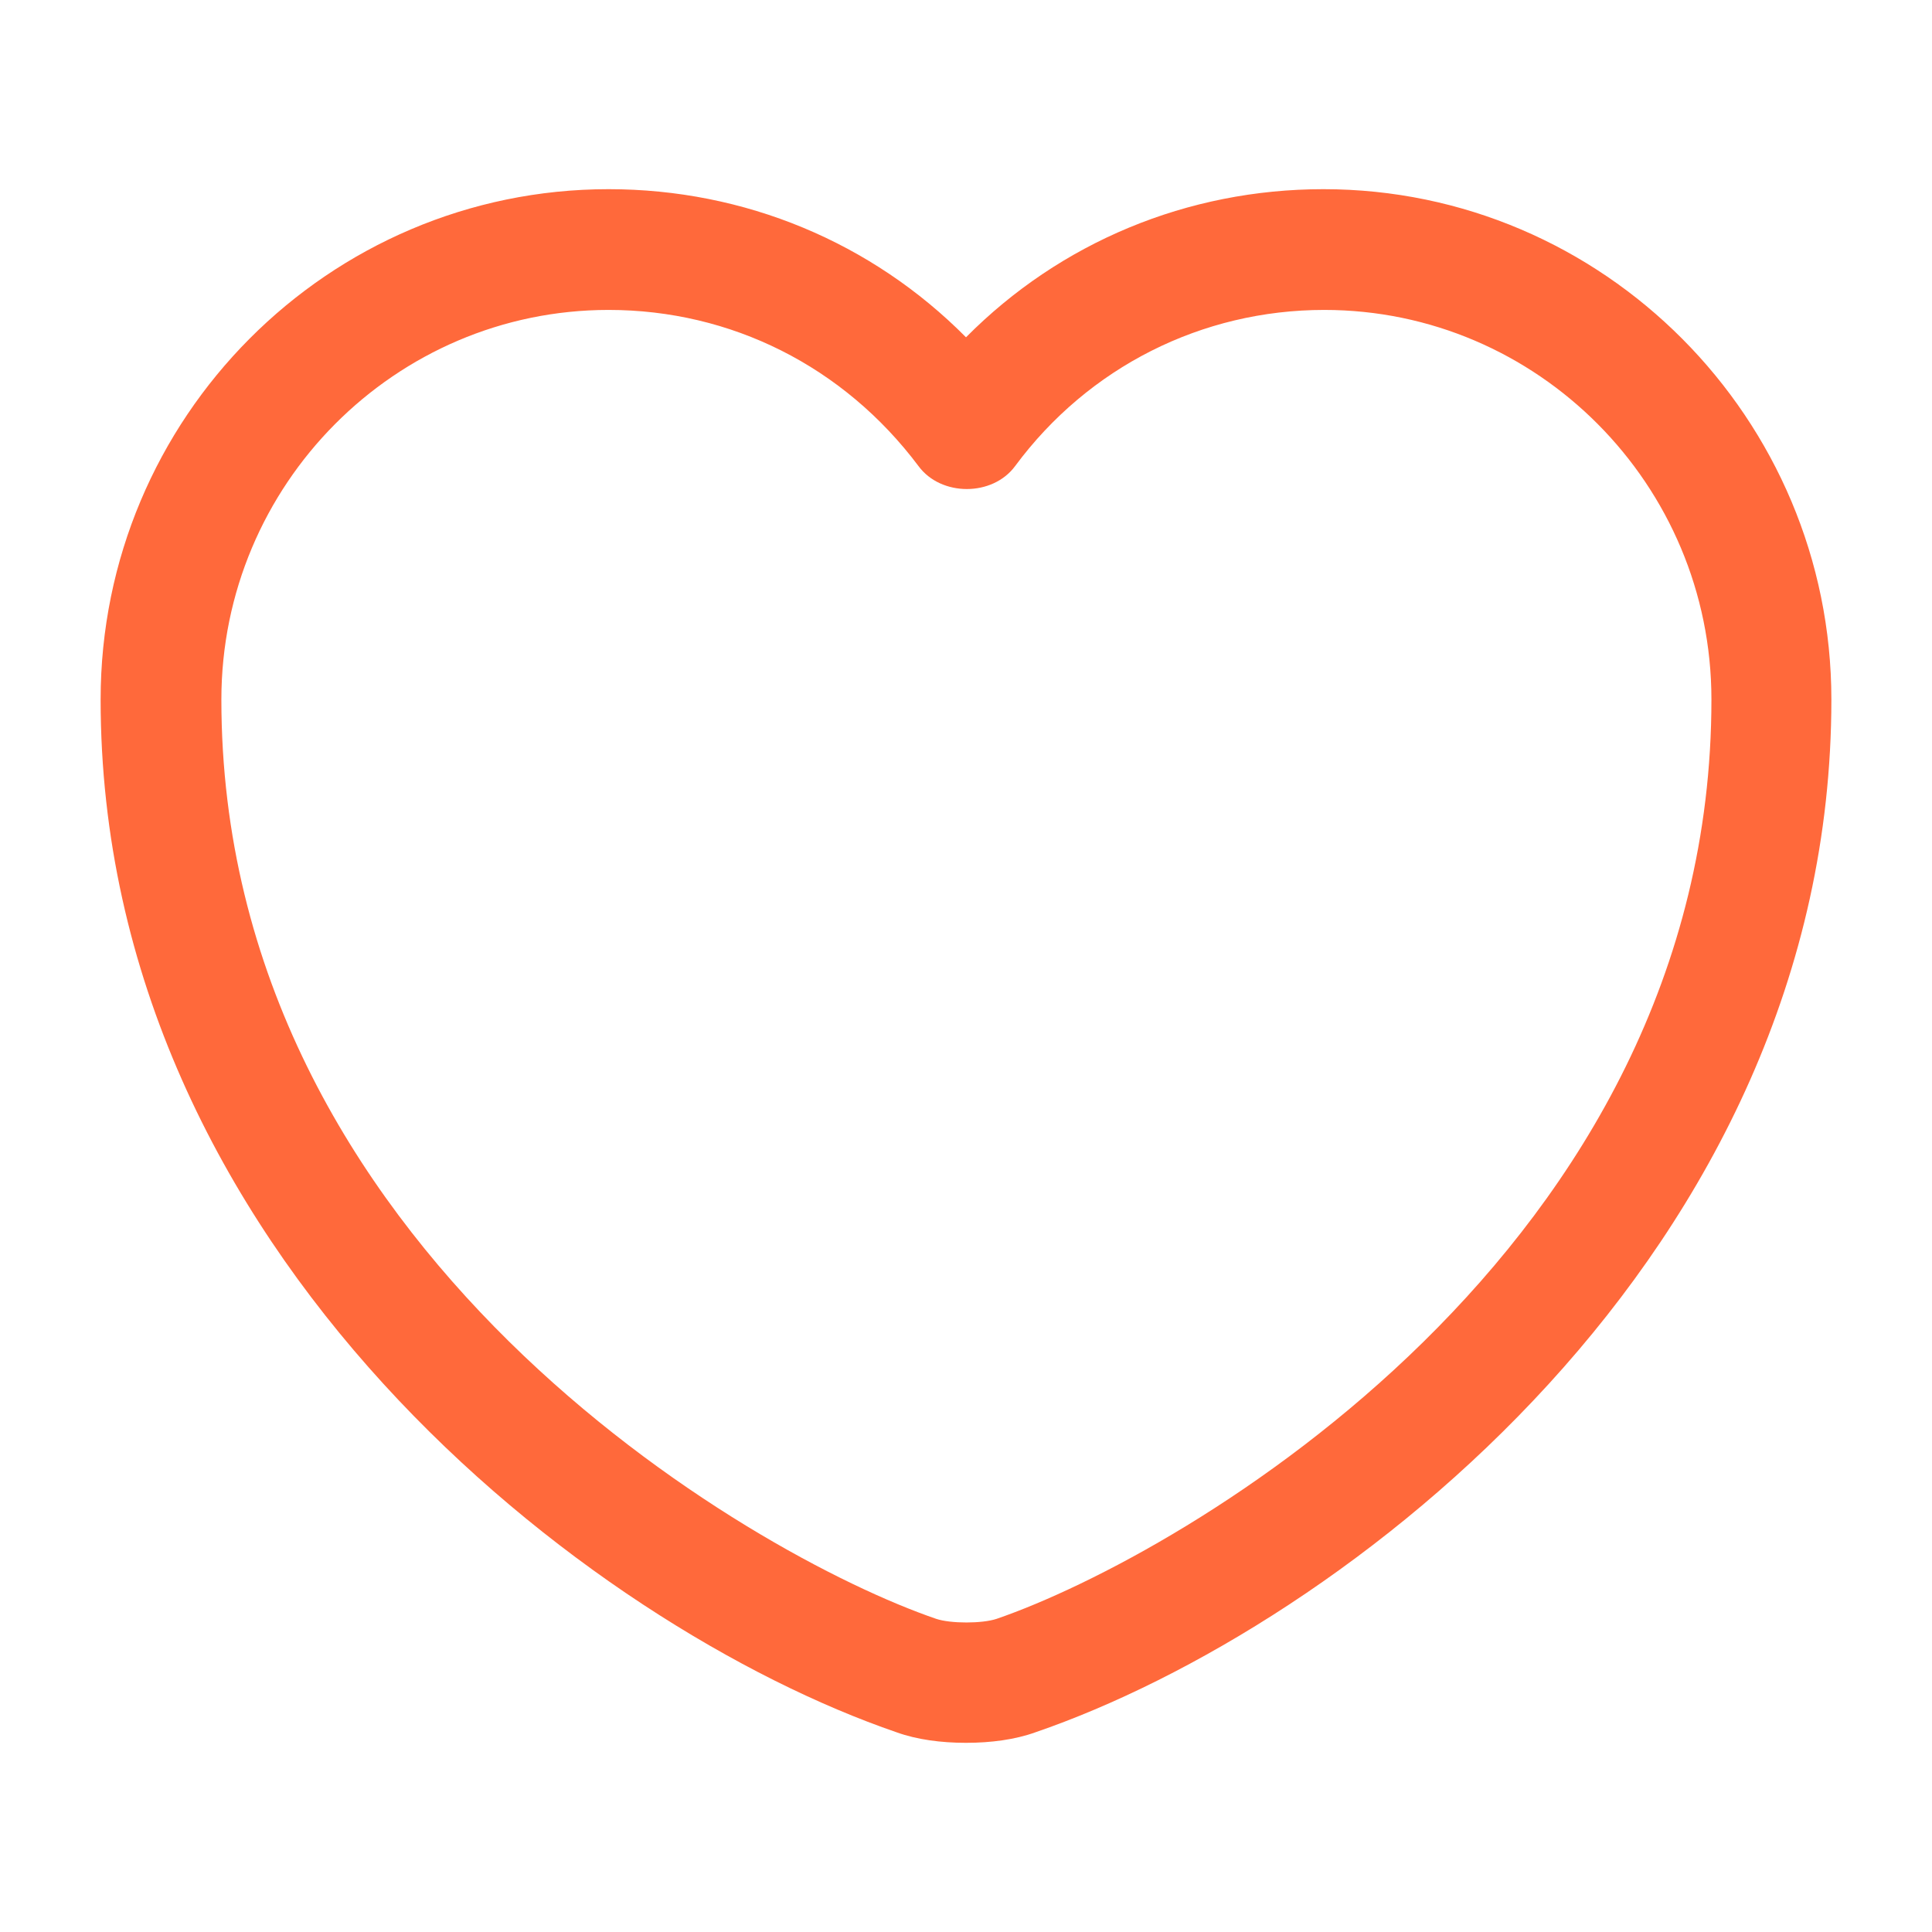
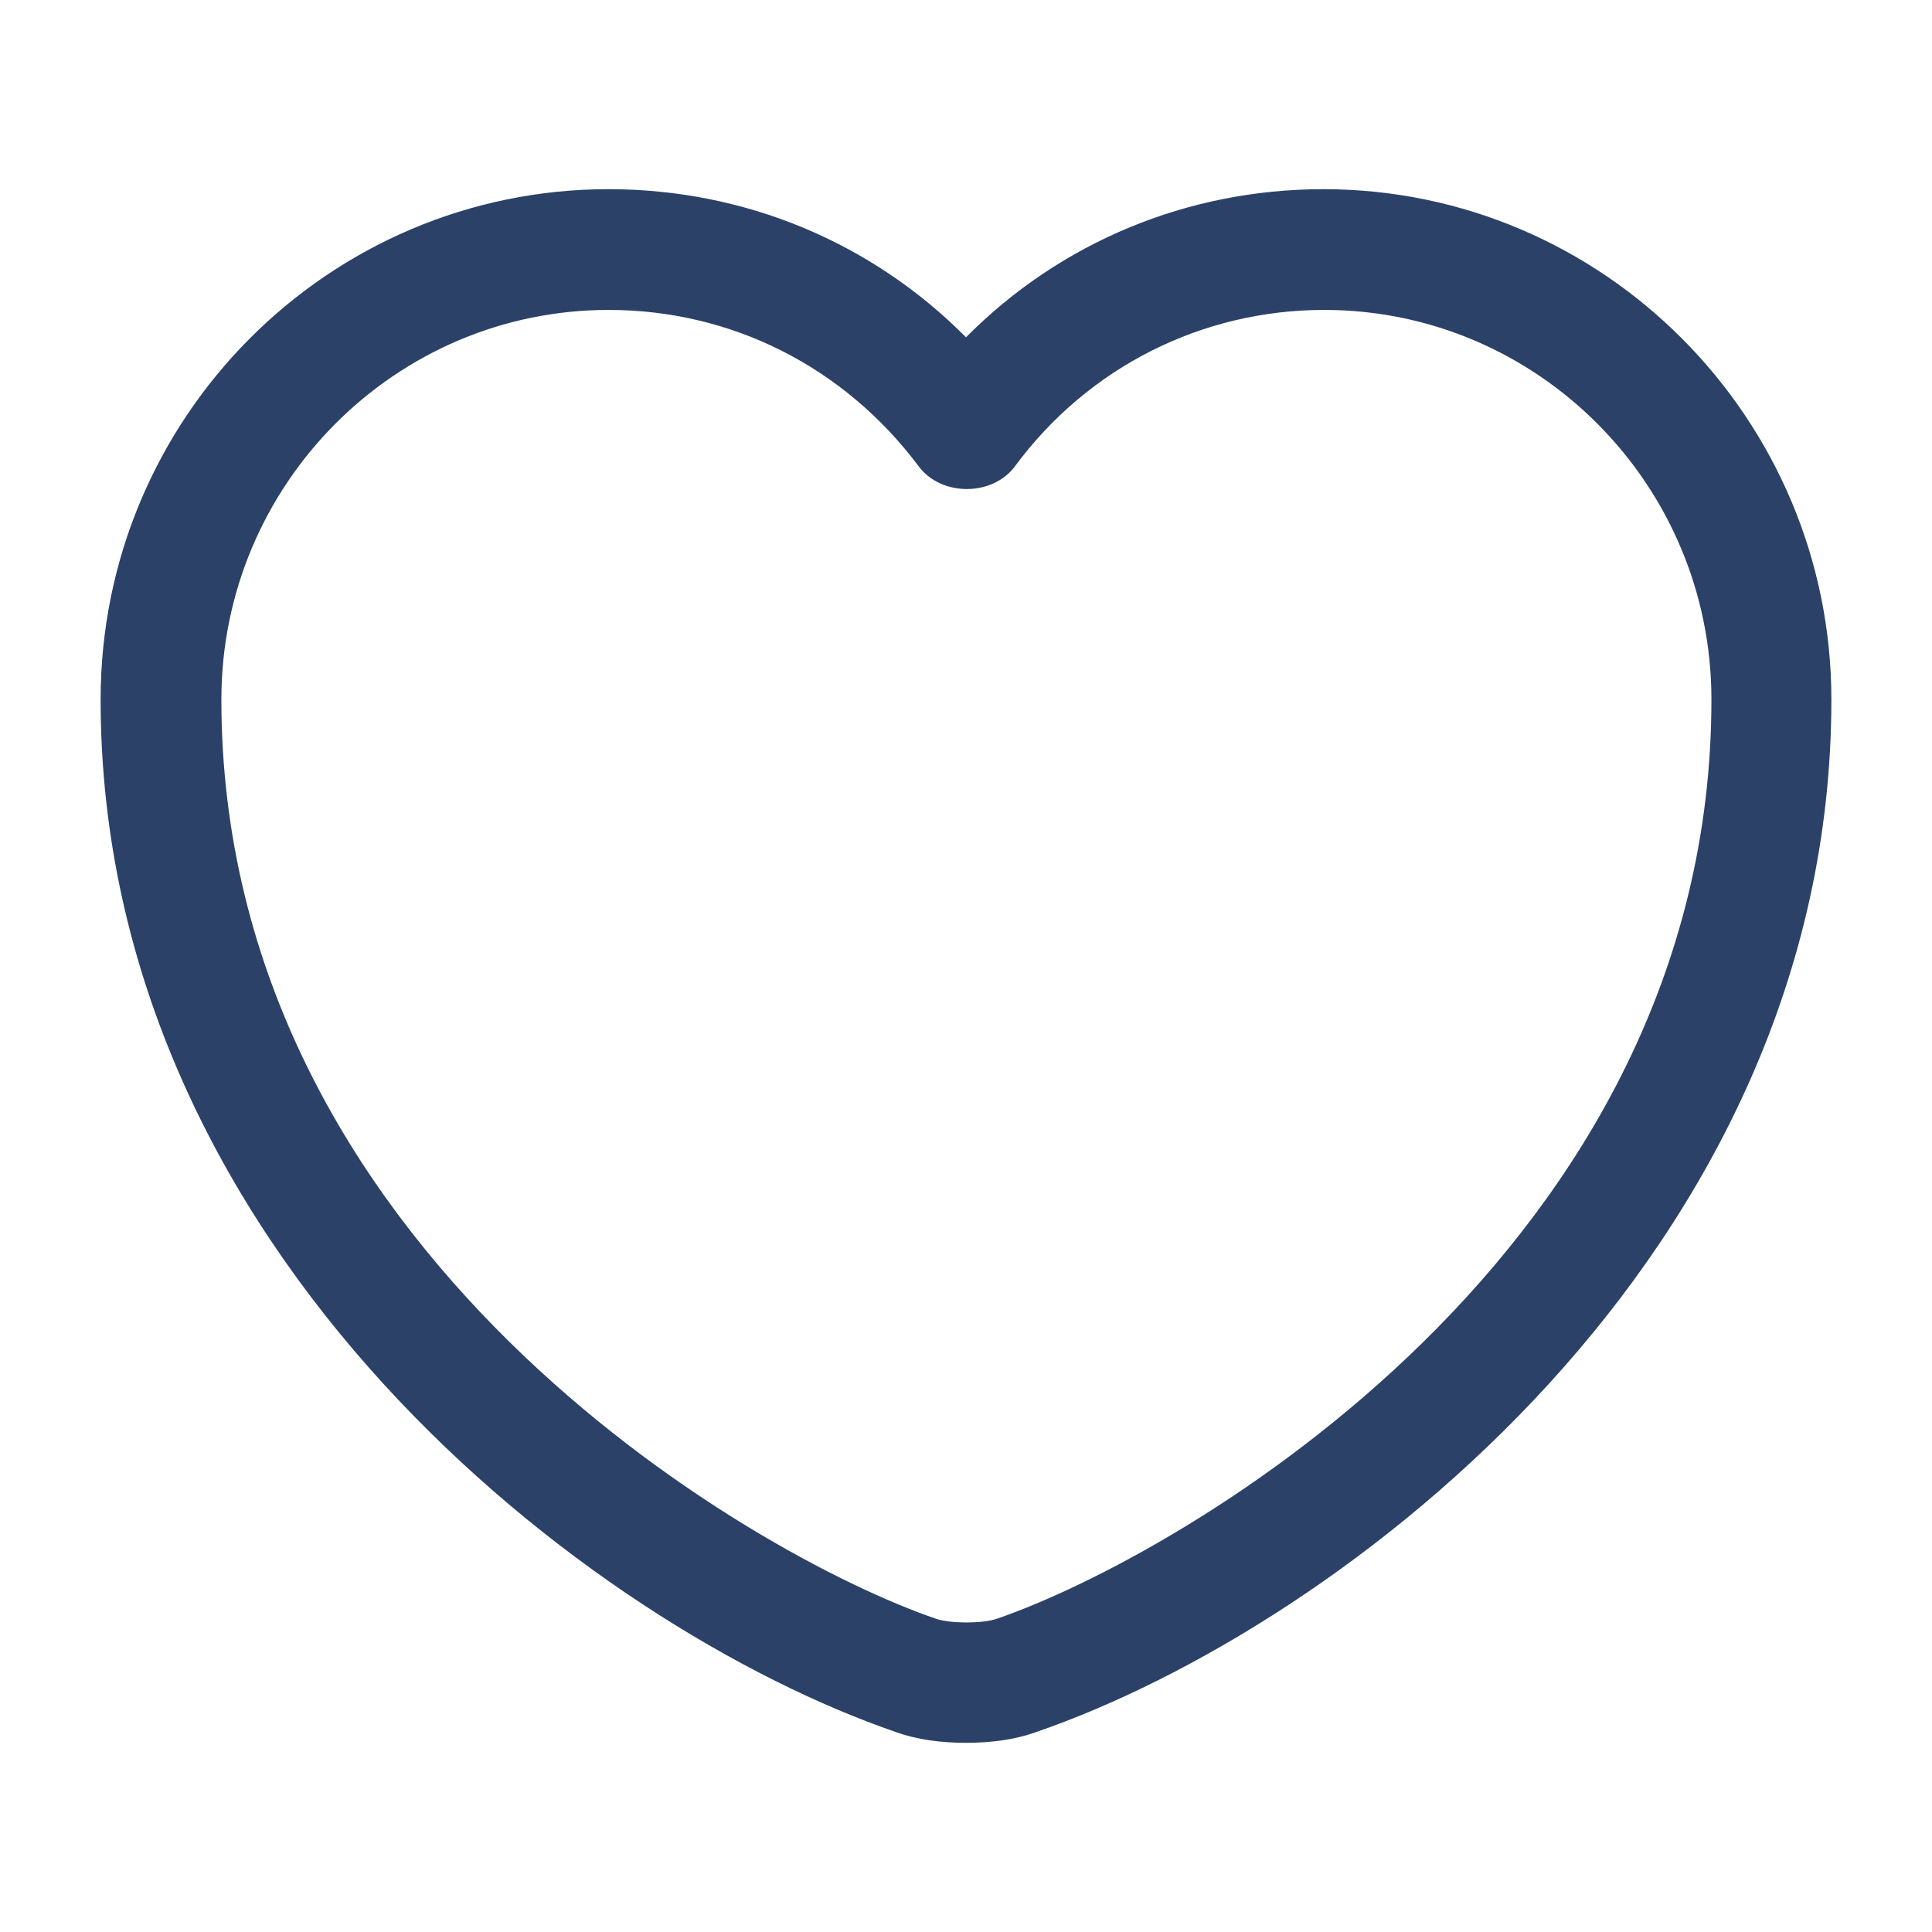
<svg xmlns="http://www.w3.org/2000/svg" width="24" height="24" viewBox="0 0 24 24" fill="none">
-   <path d="M12 21.65C11.69 21.65 11.39 21.61 11.14 21.52C7.32 20.21 1.25 15.56 1.25 8.69C1.25 5.19 4.08 2.35 7.56 2.35C9.25 2.35 10.83 3.01 12 4.19C13.17 3.01 14.75 2.35 16.44 2.35C19.92 2.35 22.75 5.2 22.75 8.69C22.75 15.57 16.68 20.21 12.86 21.52C12.61 21.61 12.31 21.65 12 21.65ZM7.56 3.85C4.91 3.85 2.75 6.02 2.75 8.69C2.75 15.52 9.32 19.32 11.63 20.11C11.81 20.17 12.2 20.17 12.38 20.11C14.68 19.32 21.26 15.53 21.26 8.69C21.26 6.02 19.1 3.85 16.45 3.85C14.93 3.85 13.52 4.56 12.61 5.79C12.33 6.17 11.69 6.17 11.41 5.79C10.48 4.55 9.08 3.85 7.56 3.85Z" fill="#FF693B" />
+   <path d="M12 21.65C11.69 21.65 11.39 21.61 11.14 21.52C7.32 20.21 1.25 15.56 1.25 8.69C1.25 5.19 4.08 2.35 7.56 2.35C9.25 2.35 10.83 3.01 12 4.19C13.17 3.01 14.75 2.35 16.44 2.35C19.92 2.35 22.75 5.2 22.75 8.69C22.75 15.57 16.68 20.21 12.86 21.52C12.61 21.61 12.31 21.65 12 21.65ZM7.56 3.85C4.91 3.85 2.75 6.02 2.75 8.69C2.75 15.52 9.32 19.32 11.63 20.11C11.81 20.17 12.2 20.17 12.38 20.11C14.68 19.32 21.26 15.53 21.26 8.69C21.26 6.02 19.1 3.85 16.45 3.85C14.93 3.85 13.52 4.56 12.61 5.79C12.33 6.17 11.69 6.17 11.41 5.79C10.48 4.55 9.08 3.85 7.56 3.85Z" fill="#2B4168" />
</svg>
